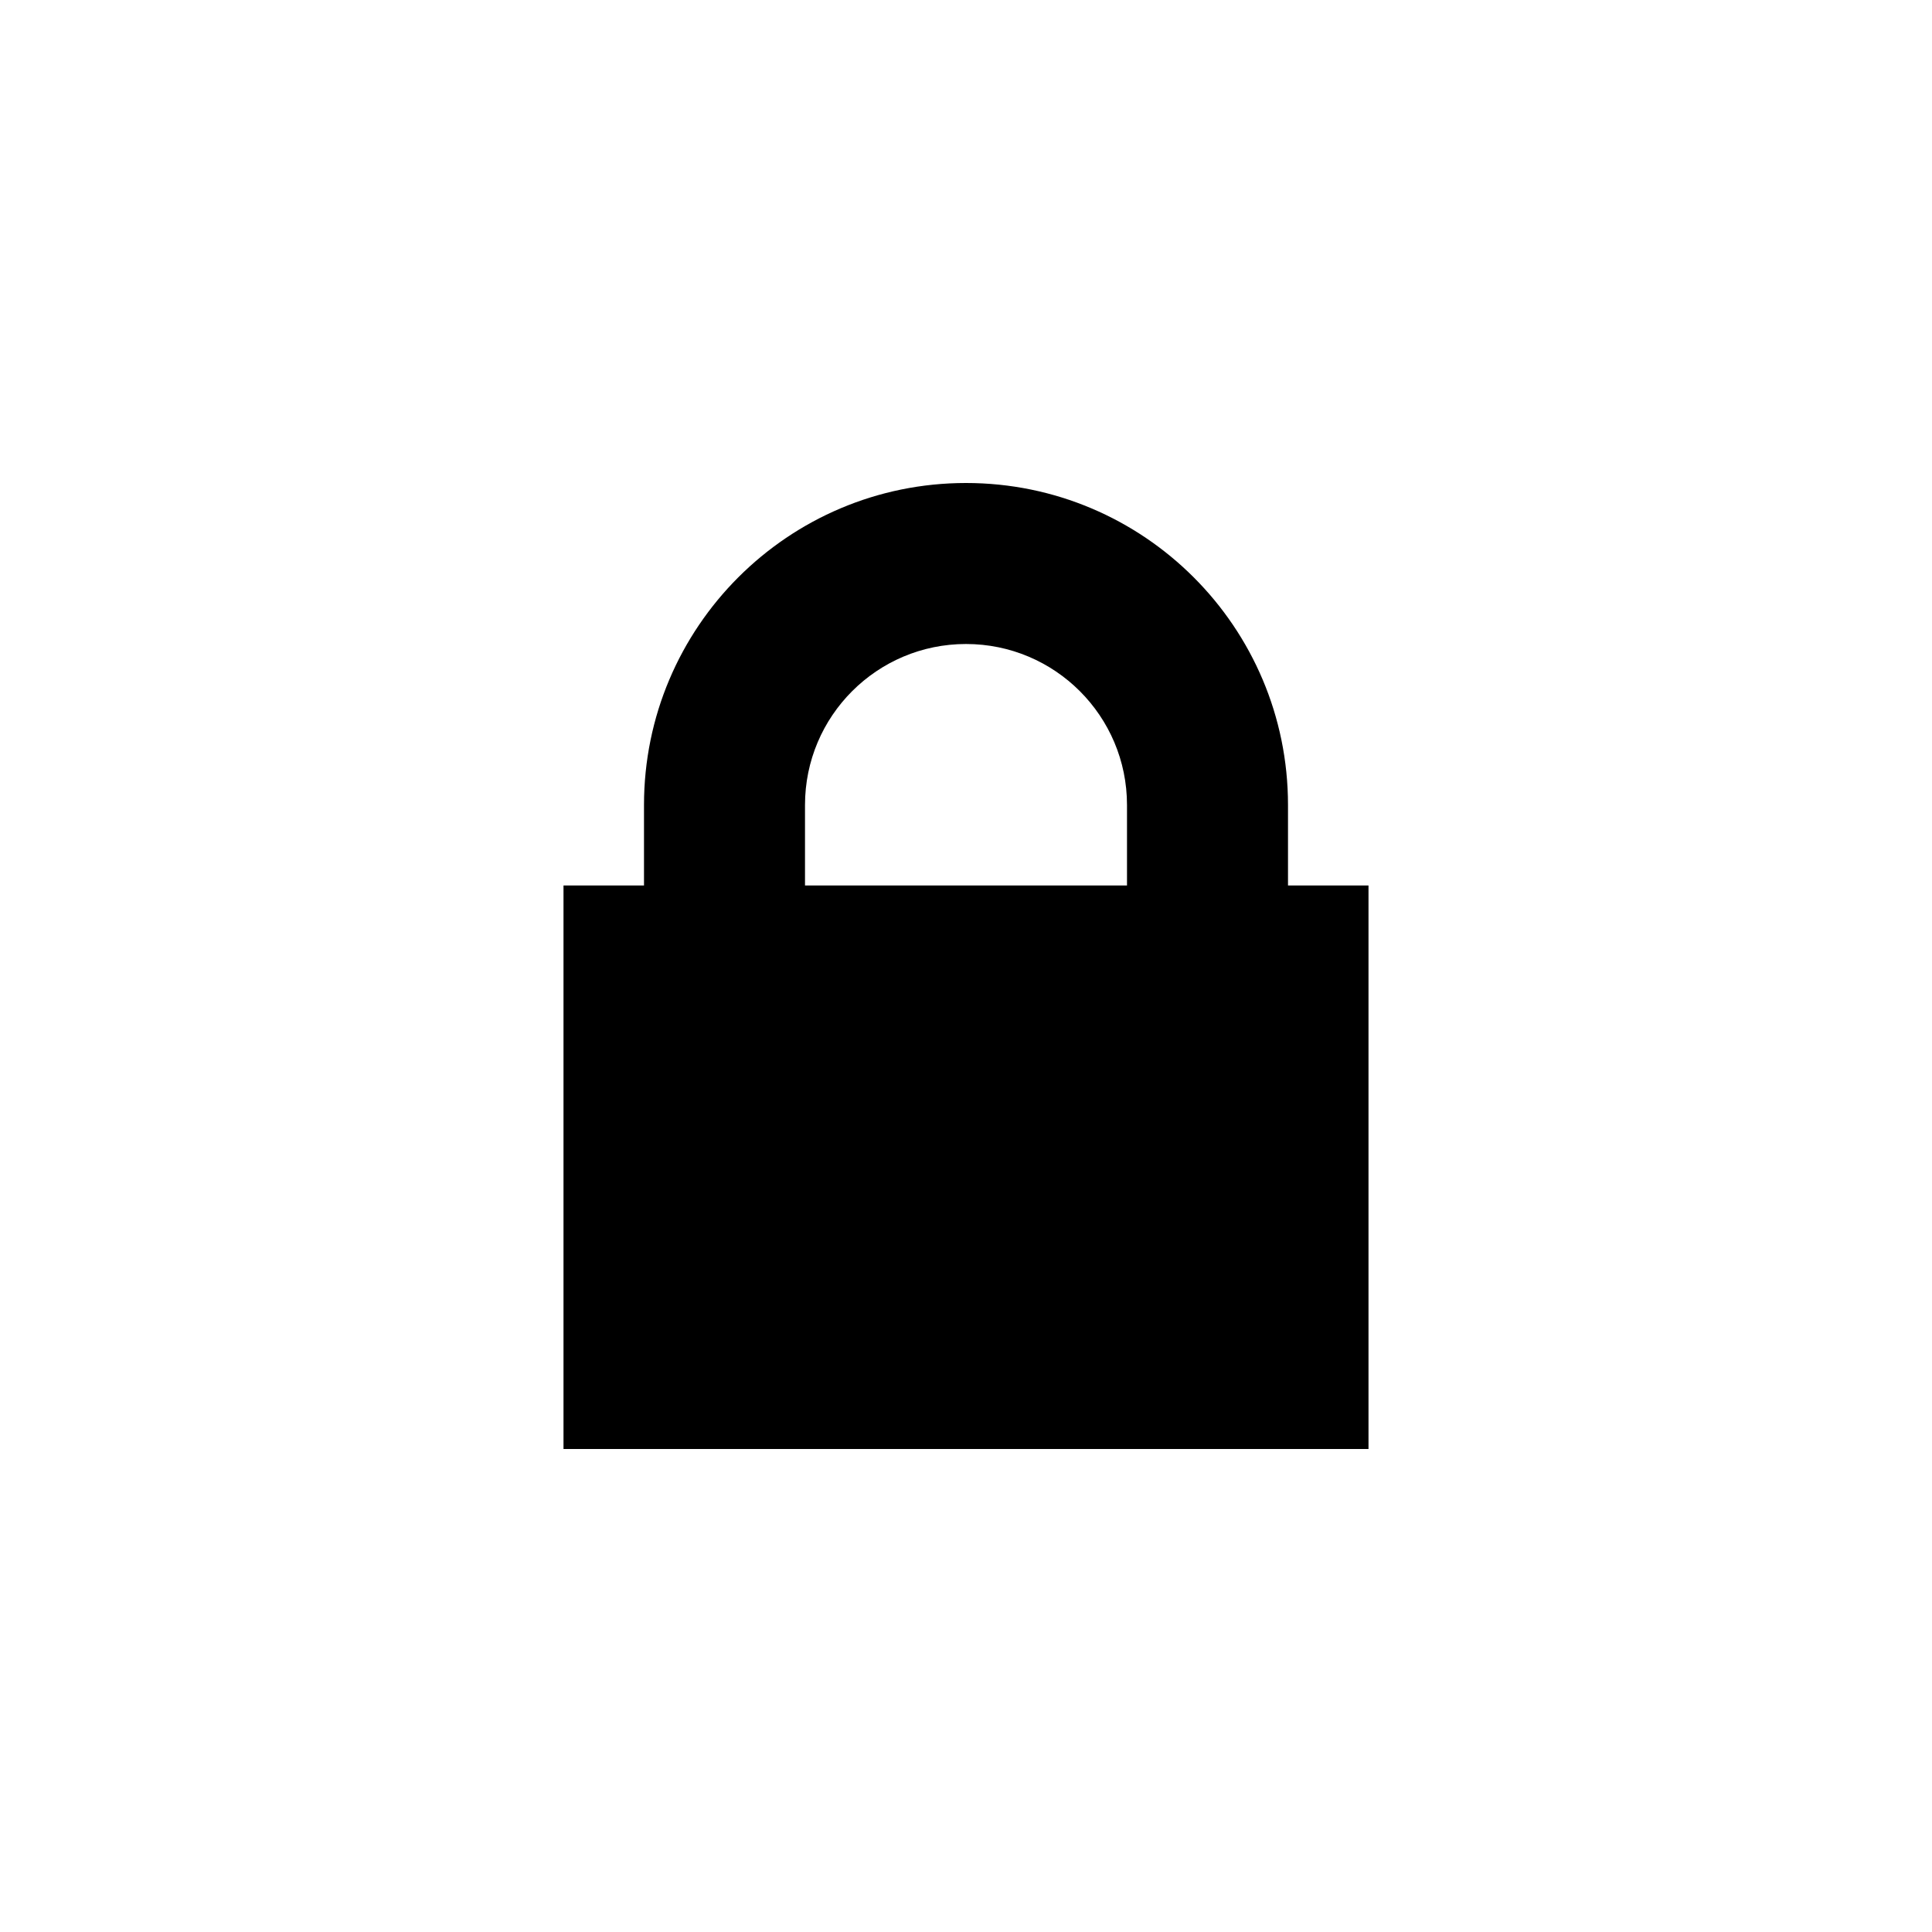
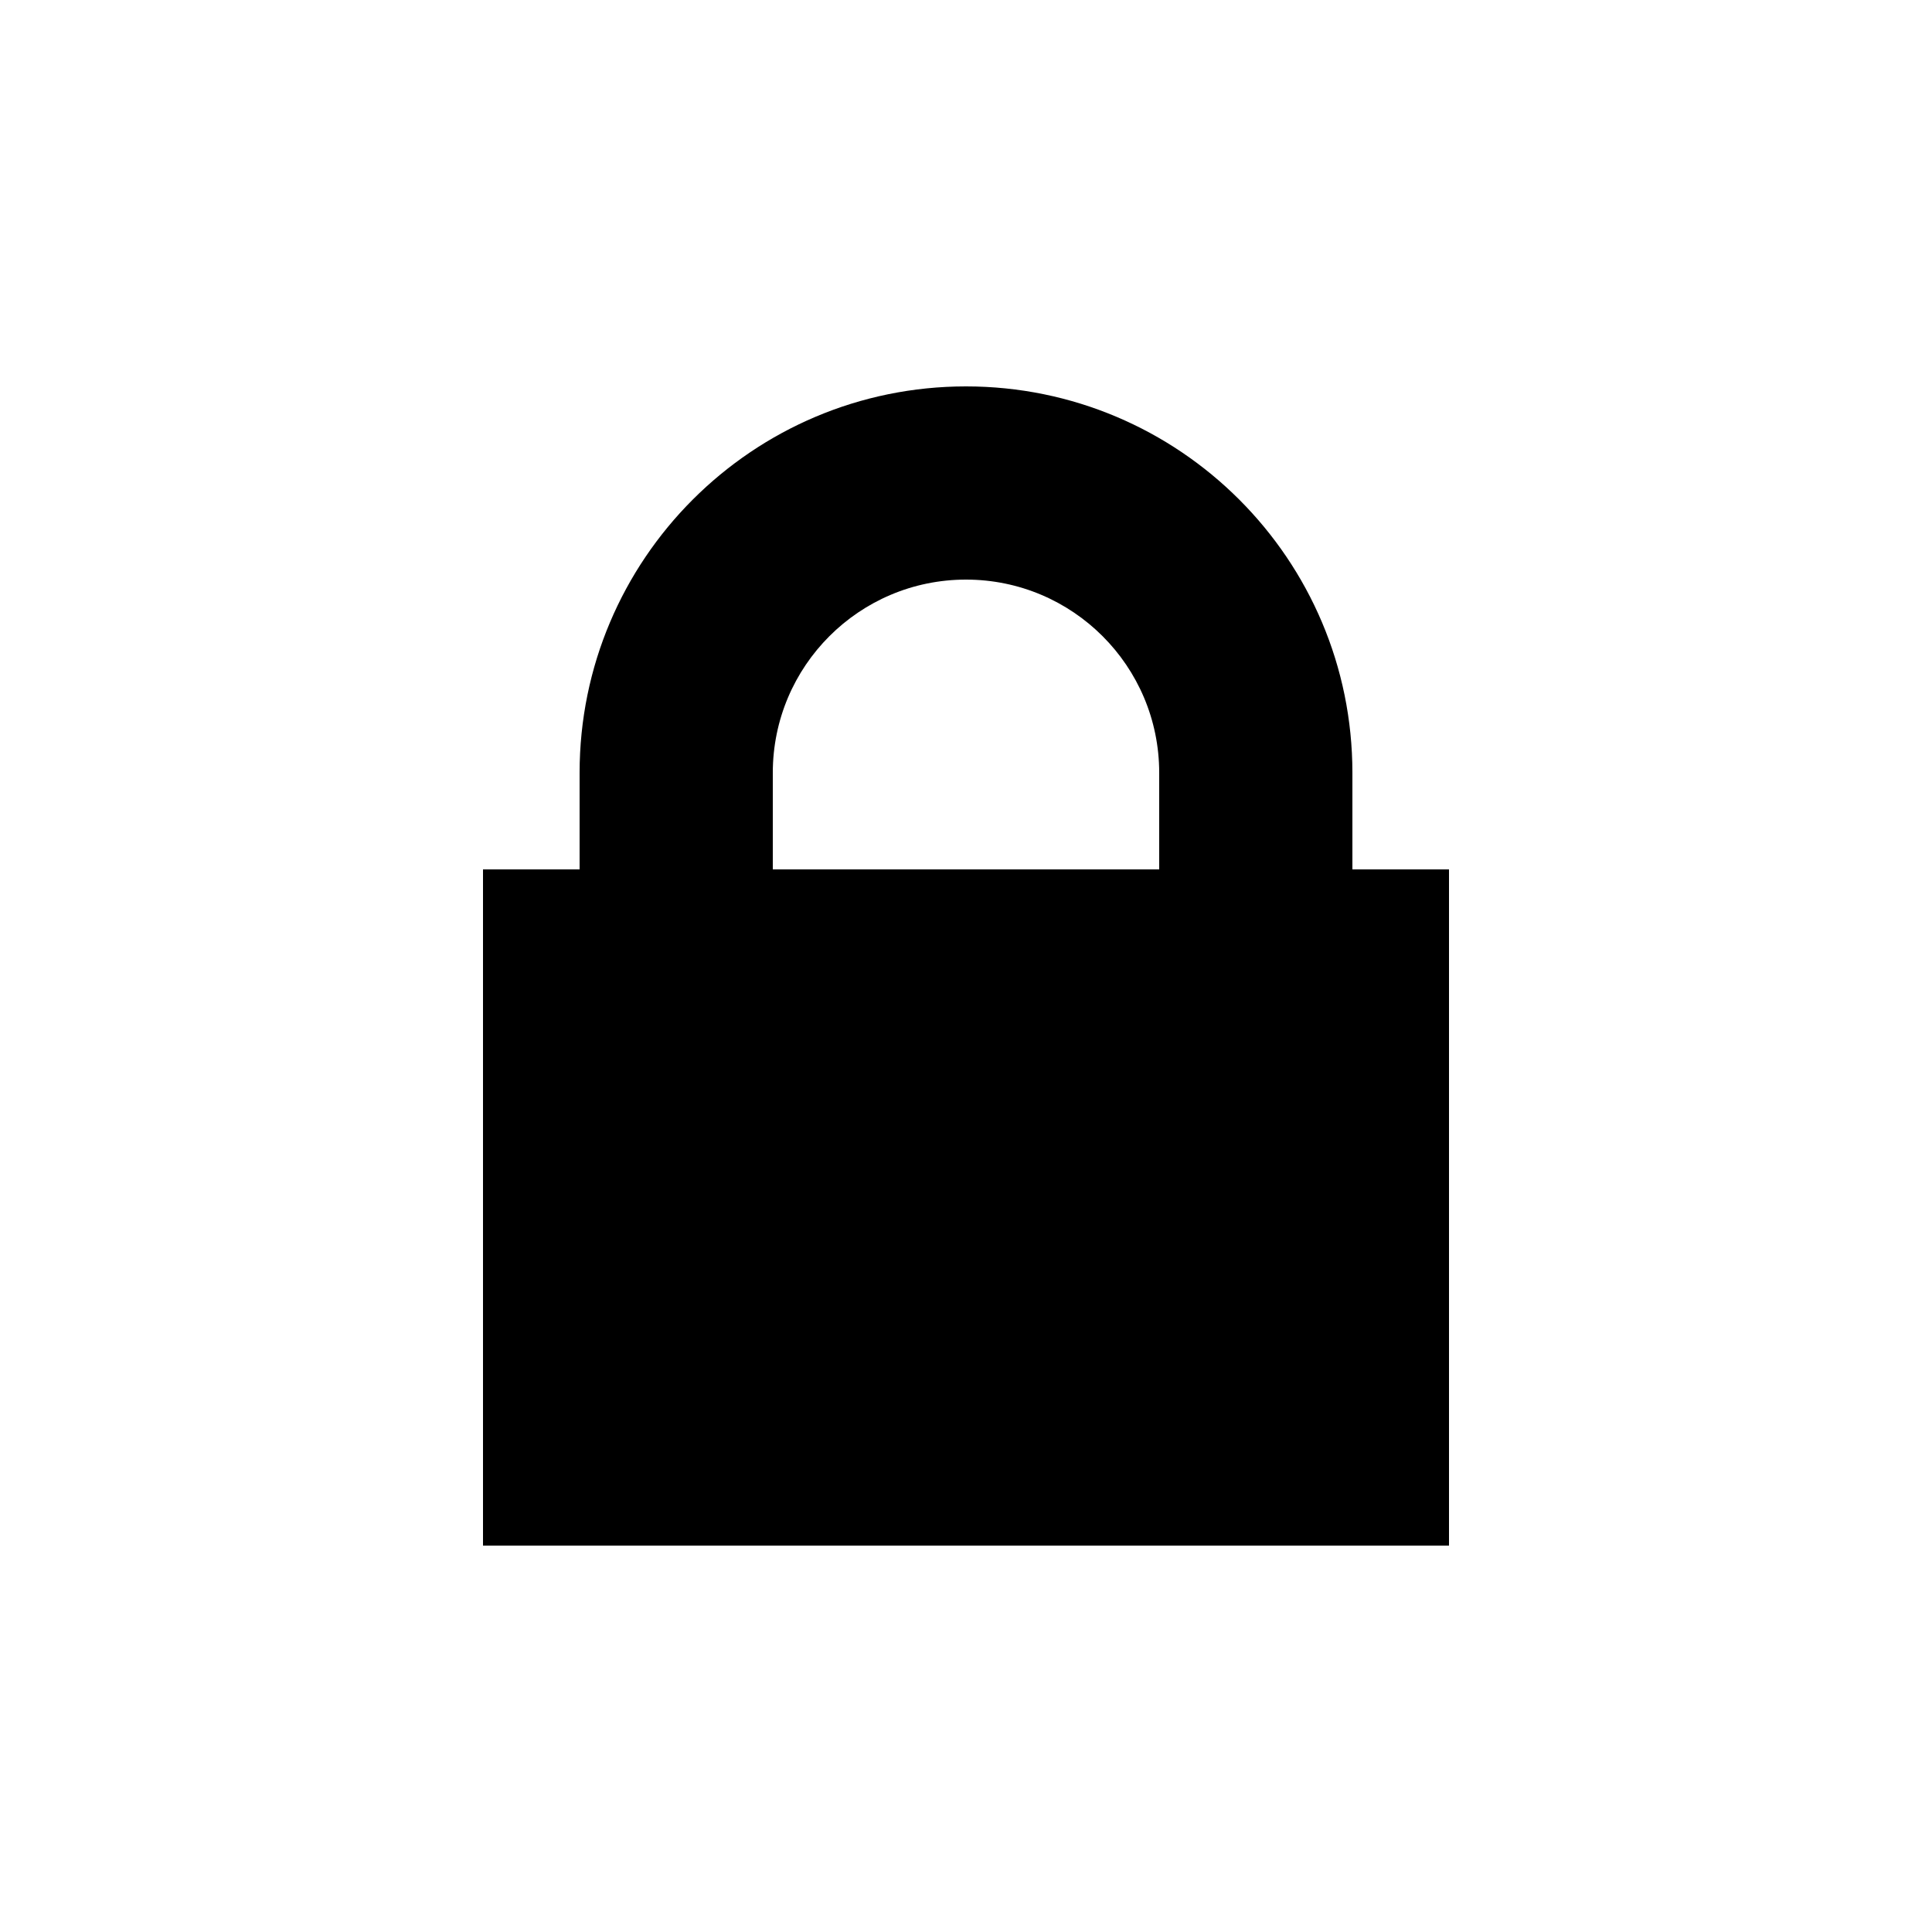
- <svg xmlns="http://www.w3.org/2000/svg" width="24" height="24" viewBox="0 0 24 24">
+ <svg xmlns="http://www.w3.org/2000/svg" width="20" height="20" viewBox="2 2 20 20">
  <path d="M12 6a4 4 0 0 0-4 4v1H7v7h10v-7h-1v-1a4 4 0 0 0-4-4zm0 2a2 2 0 0 1 2 2v1h-4v-1a2 2 0 0 1 2-2z" />
</svg>
